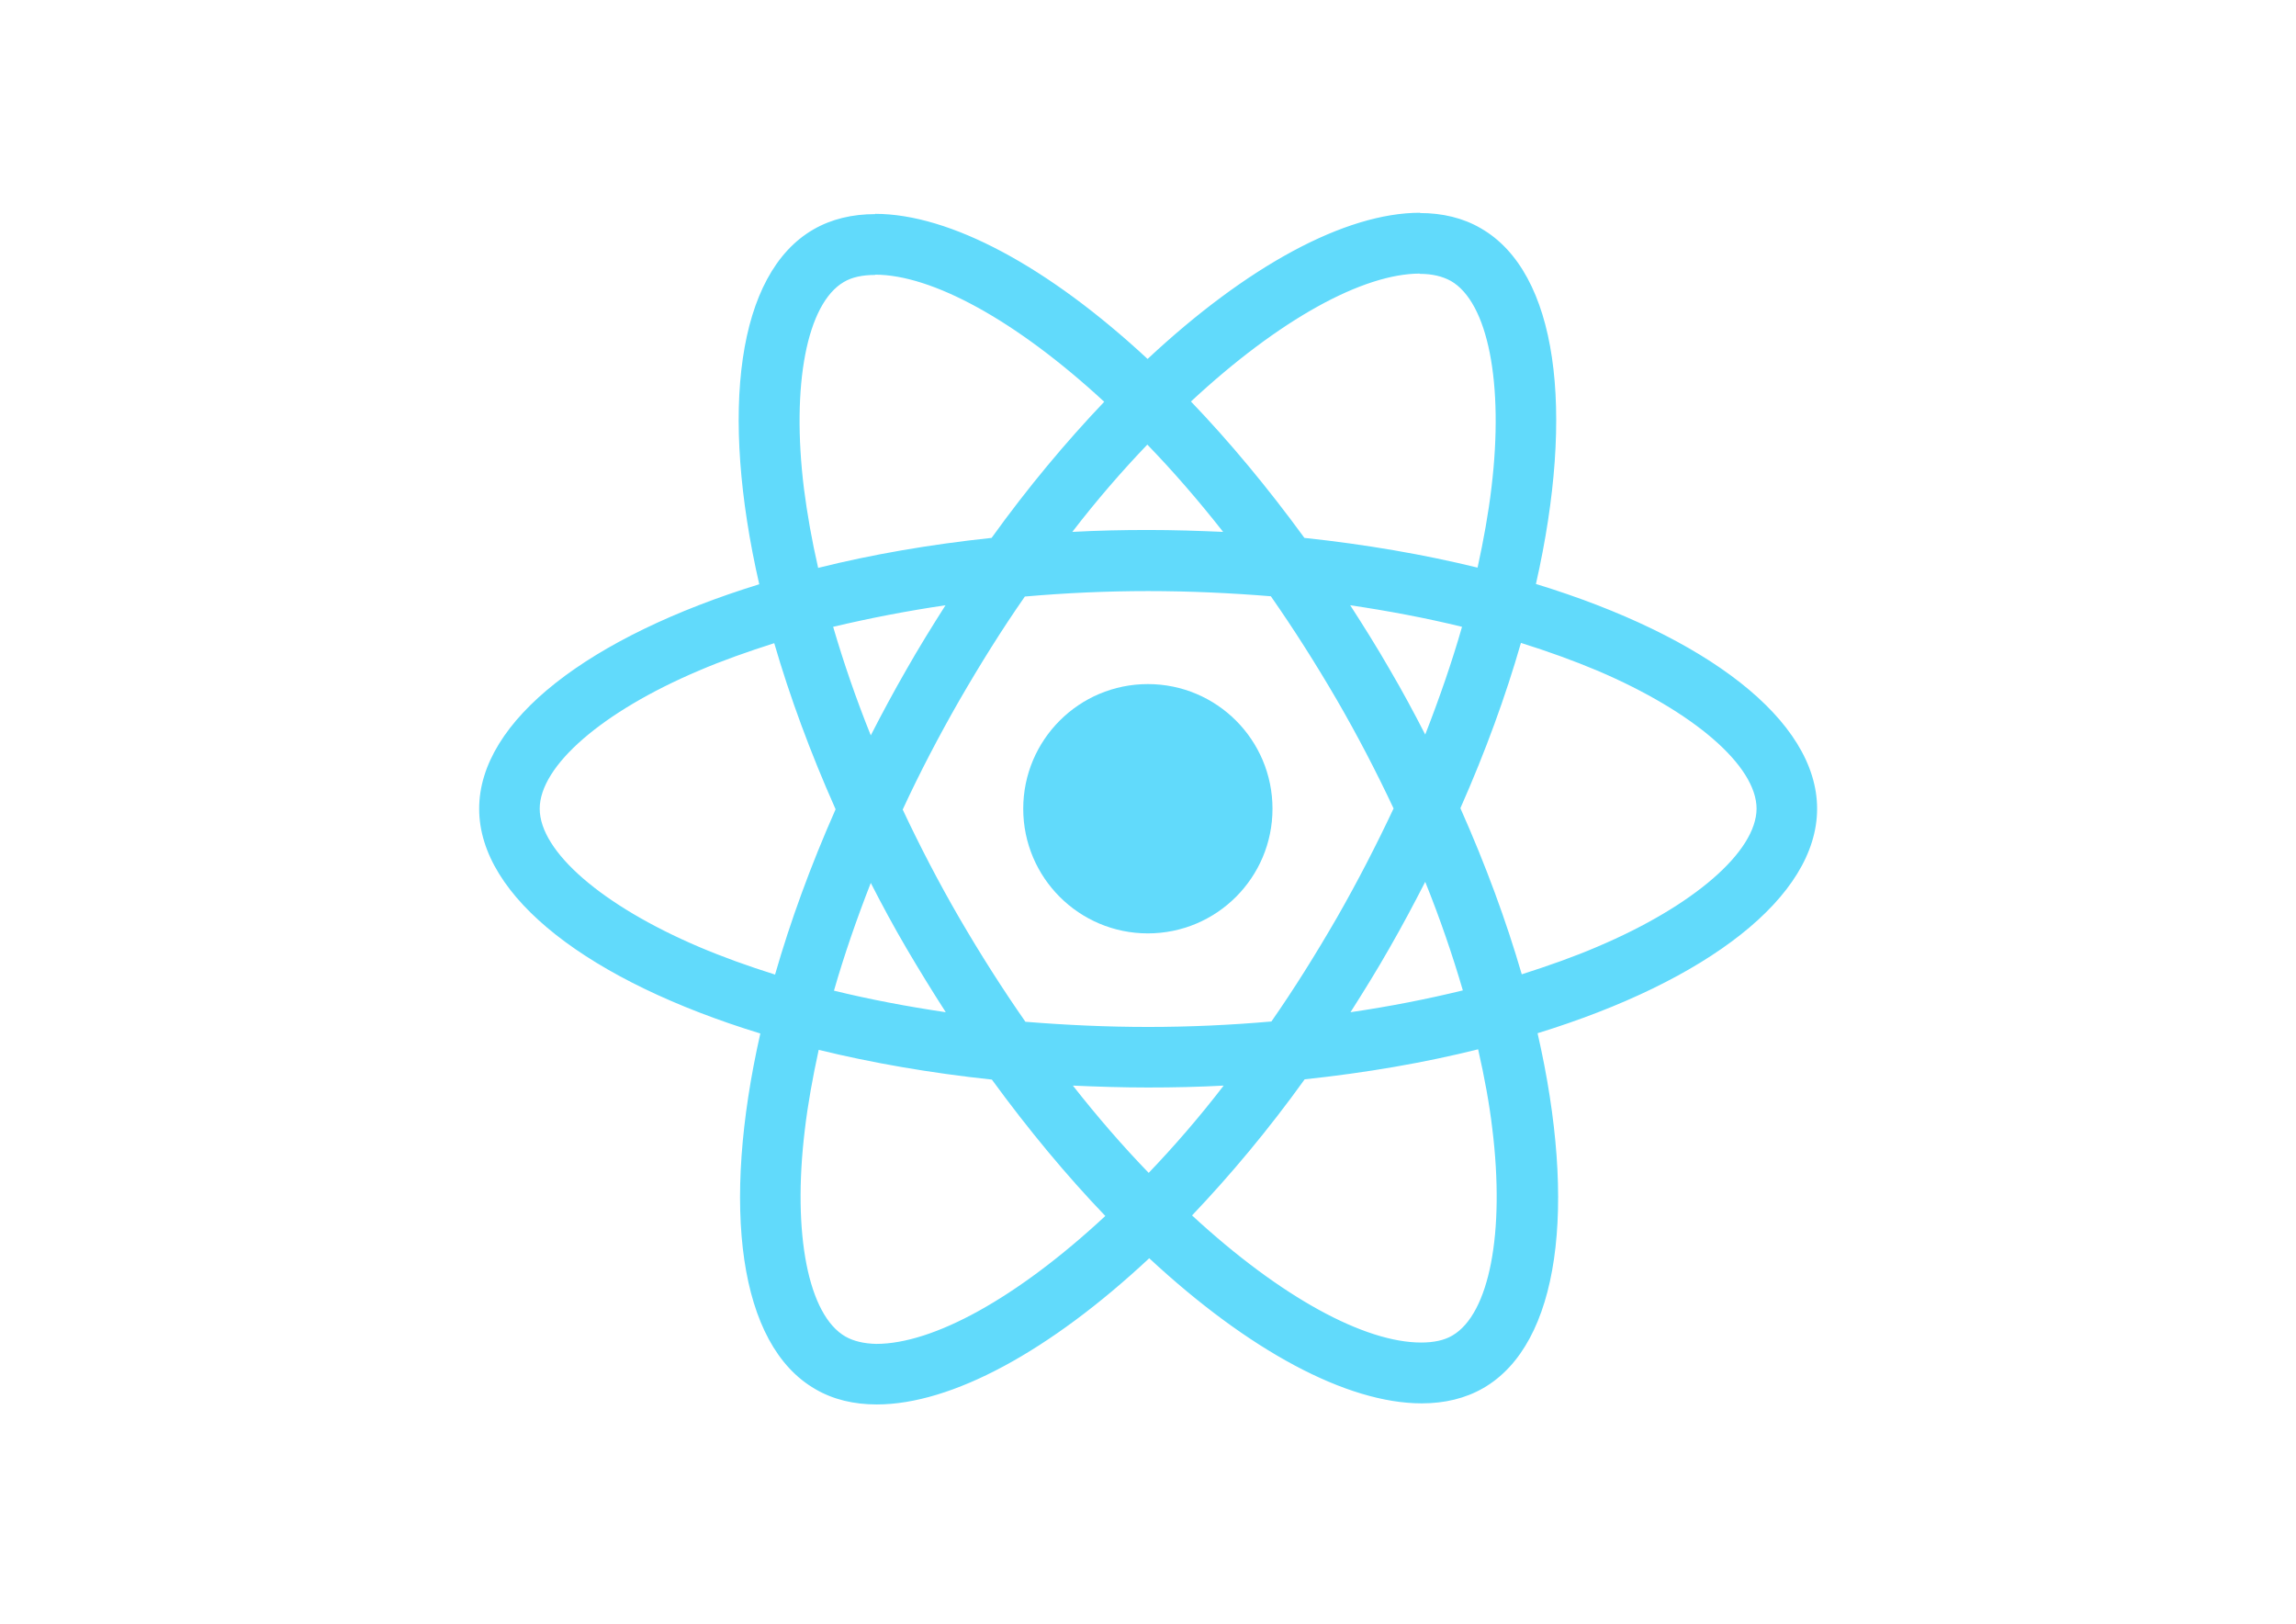
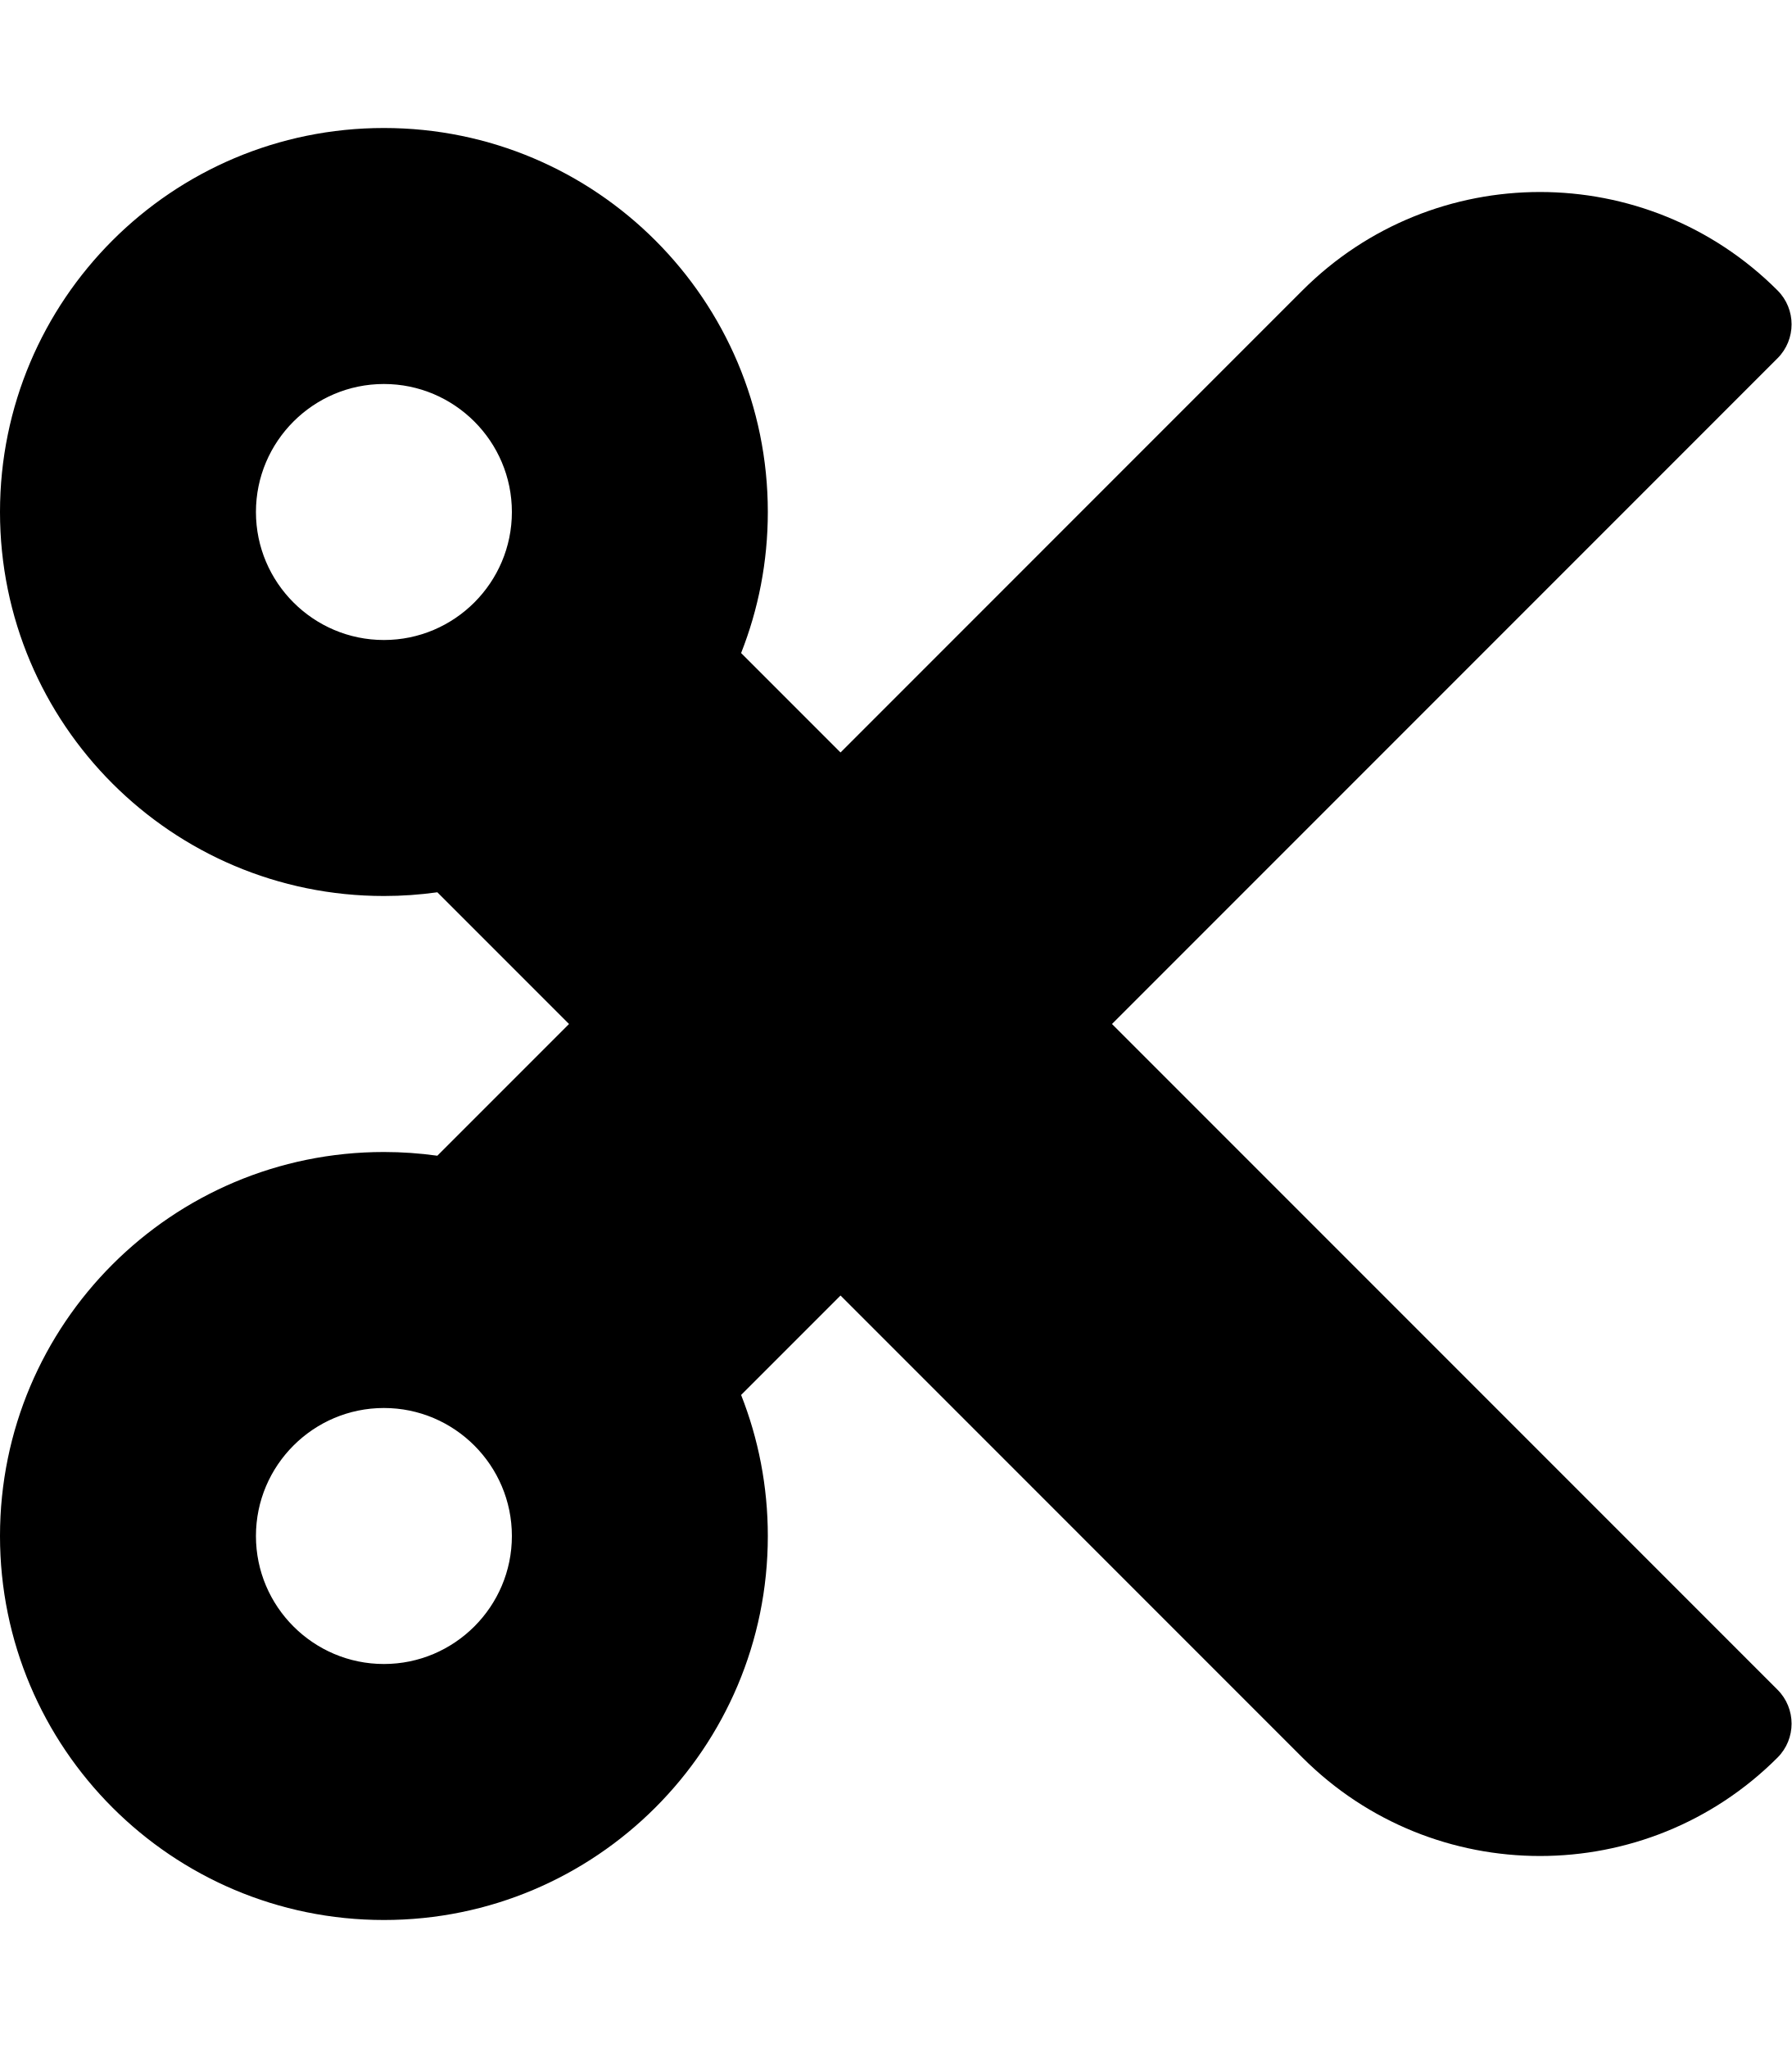
- <svg xmlns="http://www.w3.org/2000/svg" viewBox="0 0 841.9 595.3">
-   <g fill="#61DAFB">
-     <path d="M666.3 296.5c0-32.5-40.7-63.3-103.1-82.4 14.4-63.6 8-114.2-20.2-130.4-6.5-3.8-14.1-5.6-22.4-5.6v22.3c4.6 0 8.3.9 11.4 2.6 13.6 7.8 19.5 37.5 14.9 75.7-1.1 9.4-2.9 19.3-5.1 29.4-19.6-4.8-41-8.5-63.5-10.9-13.5-18.5-27.5-35.3-41.6-50 32.6-30.3 63.2-46.9 84-46.9V78c-27.5 0-63.5 19.6-99.9 53.6-36.4-33.8-72.4-53.2-99.9-53.2v22.3c20.7 0 51.4 16.5 84 46.6-14 14.7-28 31.4-41.3 49.9-22.6 2.4-44 6.1-63.6 11-2.3-10-4-19.7-5.2-29-4.7-38.2 1.1-67.9 14.6-75.8 3-1.8 6.9-2.6 11.5-2.6V78.5c-8.4 0-16 1.8-22.6 5.6-28.1 16.2-34.4 66.7-19.9 130.1-62.2 19.2-102.7 49.9-102.7 82.3 0 32.5 40.7 63.3 103.1 82.4-14.4 63.6-8 114.2 20.2 130.4 6.5 3.8 14.1 5.6 22.5 5.6 27.5 0 63.5-19.6 99.9-53.6 36.4 33.8 72.4 53.2 99.9 53.2 8.4 0 16-1.8 22.6-5.6 28.1-16.2 34.4-66.7 19.9-130.1 62-19.1 102.5-49.9 102.5-82.3zm-130.2-66.7c-3.7 12.9-8.3 26.2-13.5 39.5-4.1-8-8.4-16-13.1-24-4.6-8-9.5-15.8-14.4-23.4 14.2 2.1 27.9 4.7 41 7.9zm-45.8 106.5c-7.8 13.5-15.8 26.3-24.1 38.2-14.9 1.3-30 2-45.2 2-15.1 0-30.2-.7-45-1.9-8.3-11.9-16.4-24.6-24.2-38-7.6-13.1-14.5-26.4-20.8-39.8 6.2-13.4 13.2-26.8 20.7-39.9 7.8-13.5 15.8-26.3 24.1-38.2 14.9-1.3 30-2 45.2-2 15.1 0 30.2.7 45 1.9 8.3 11.9 16.4 24.6 24.2 38 7.6 13.1 14.5 26.4 20.8 39.8-6.3 13.4-13.2 26.8-20.7 39.9zm32.3-13c5.4 13.4 10 26.8 13.8 39.8-13.1 3.2-26.9 5.9-41.2 8 4.9-7.7 9.8-15.6 14.4-23.7 4.6-8 8.9-16.1 13-24.1zM421.2 430c-9.3-9.6-18.6-20.3-27.8-32 9 .4 18.2.7 27.5.7 9.4 0 18.7-.2 27.8-.7-9 11.7-18.3 22.4-27.5 32zm-74.4-58.9c-14.2-2.1-27.9-4.7-41-7.9 3.7-12.9 8.3-26.2 13.5-39.5 4.1 8 8.4 16 13.1 24 4.7 8 9.5 15.8 14.4 23.4zM420.7 163c9.3 9.6 18.6 20.3 27.8 32-9-.4-18.2-.7-27.5-.7-9.4 0-18.7.2-27.8.7 9-11.7 18.3-22.4 27.5-32zm-74 58.9c-4.9 7.7-9.8 15.6-14.4 23.7-4.6 8-8.9 16-13 24-5.4-13.4-10-26.8-13.8-39.8 13.1-3.1 26.9-5.8 41.2-7.9zm-90.5 125.2c-35.4-15.1-58.3-34.9-58.3-50.6 0-15.7 22.9-35.6 58.3-50.6 8.6-3.7 18-7 27.7-10.1 5.7 19.6 13.2 40 22.5 60.9-9.2 20.8-16.6 41.1-22.2 60.6-9.9-3.1-19.3-6.5-28-10.2zM310 490c-13.6-7.8-19.5-37.5-14.9-75.7 1.1-9.4 2.9-19.3 5.1-29.4 19.6 4.8 41 8.5 63.5 10.9 13.5 18.5 27.5 35.3 41.6 50-32.6 30.3-63.2 46.9-84 46.9-4.5-.1-8.3-1-11.3-2.7zm237.2-76.2c4.7 38.2-1.1 67.9-14.6 75.8-3 1.8-6.9 2.6-11.5 2.6-20.7 0-51.4-16.5-84-46.6 14-14.7 28-31.4 41.3-49.9 22.6-2.4 44-6.1 63.6-11 2.3 10.1 4.1 19.8 5.2 29.1zm38.5-66.7c-8.6 3.7-18 7-27.7 10.1-5.7-19.6-13.2-40-22.5-60.9 9.2-20.8 16.6-41.1 22.2-60.6 9.9 3.1 19.3 6.5 28.1 10.2 35.4 15.1 58.3 34.9 58.3 50.6-.1 15.7-23 35.6-58.4 50.6zM320.8 78.4z" />
-     <circle cx="420.9" cy="296.5" r="45.7" />
-     <path d="M520.5 78.1z" />
-   </g>
+ <svg xmlns="http://www.w3.org/2000/svg" viewBox="0 0 448 512">
+   <path d="M278.06 256L444.48 89.57c4.69-4.69 4.69-12.29 0-16.97-32.8-32.8-85.99-32.8-118.79 0L210.18 188.12l-24.86-24.86c4.31-10.92 6.68-22.81 6.68-35.26 0-53.02-42.98-96-96-96S0 74.98 0 128s42.98 96 96 96c4.54 0 8.99-.32 13.36-.93L142.29 256l-32.93 32.93c-4.37-.61-8.83-.93-13.36-.93-53.02 0-96 42.98-96 96s42.98 96 96 96 96-42.98 96-96c0-12.45-2.37-24.34-6.68-35.26l24.86-24.86L325.69 439.4c32.8 32.8 85.99 32.8 118.79 0 4.69-4.68 4.69-12.28 0-16.97L278.06 256zM96 160c-17.64 0-32-14.36-32-32s14.36-32 32-32 32 14.36 32 32-14.36 32-32 32zm0 256c-17.64 0-32-14.36-32-32s14.36-32 32-32 32 14.36 32 32-14.36 32-32 32z" />
</svg>
